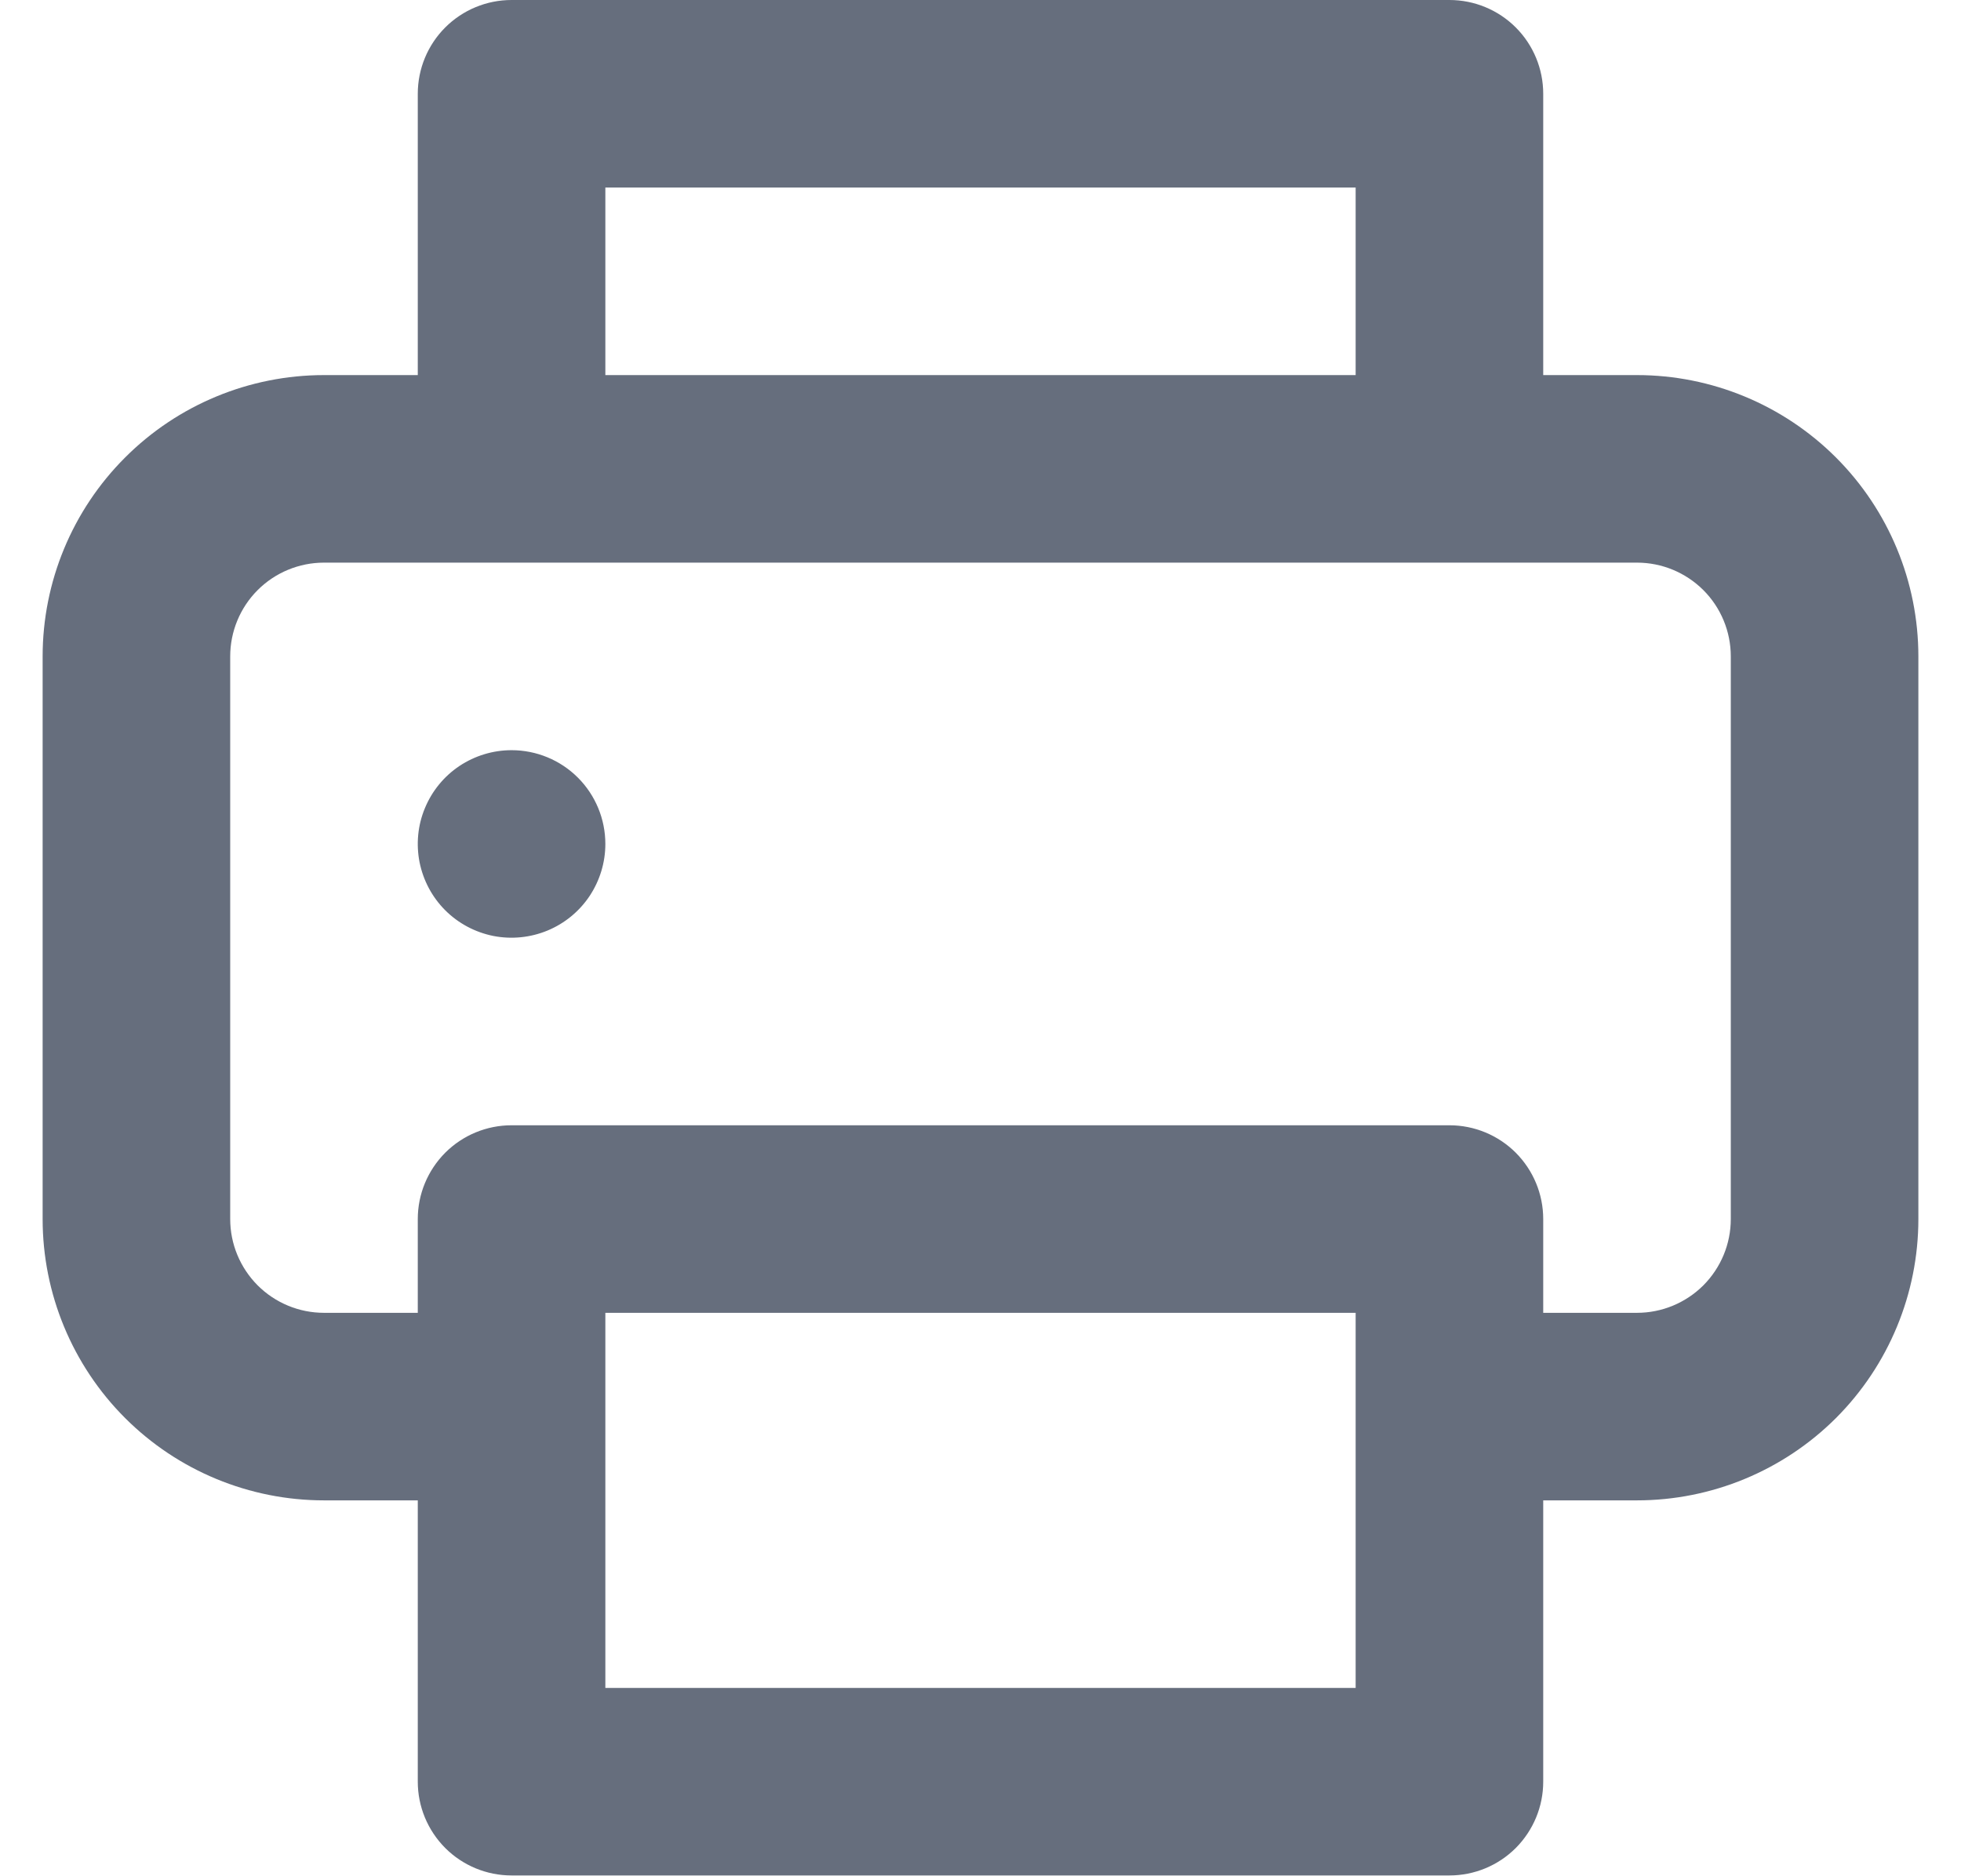
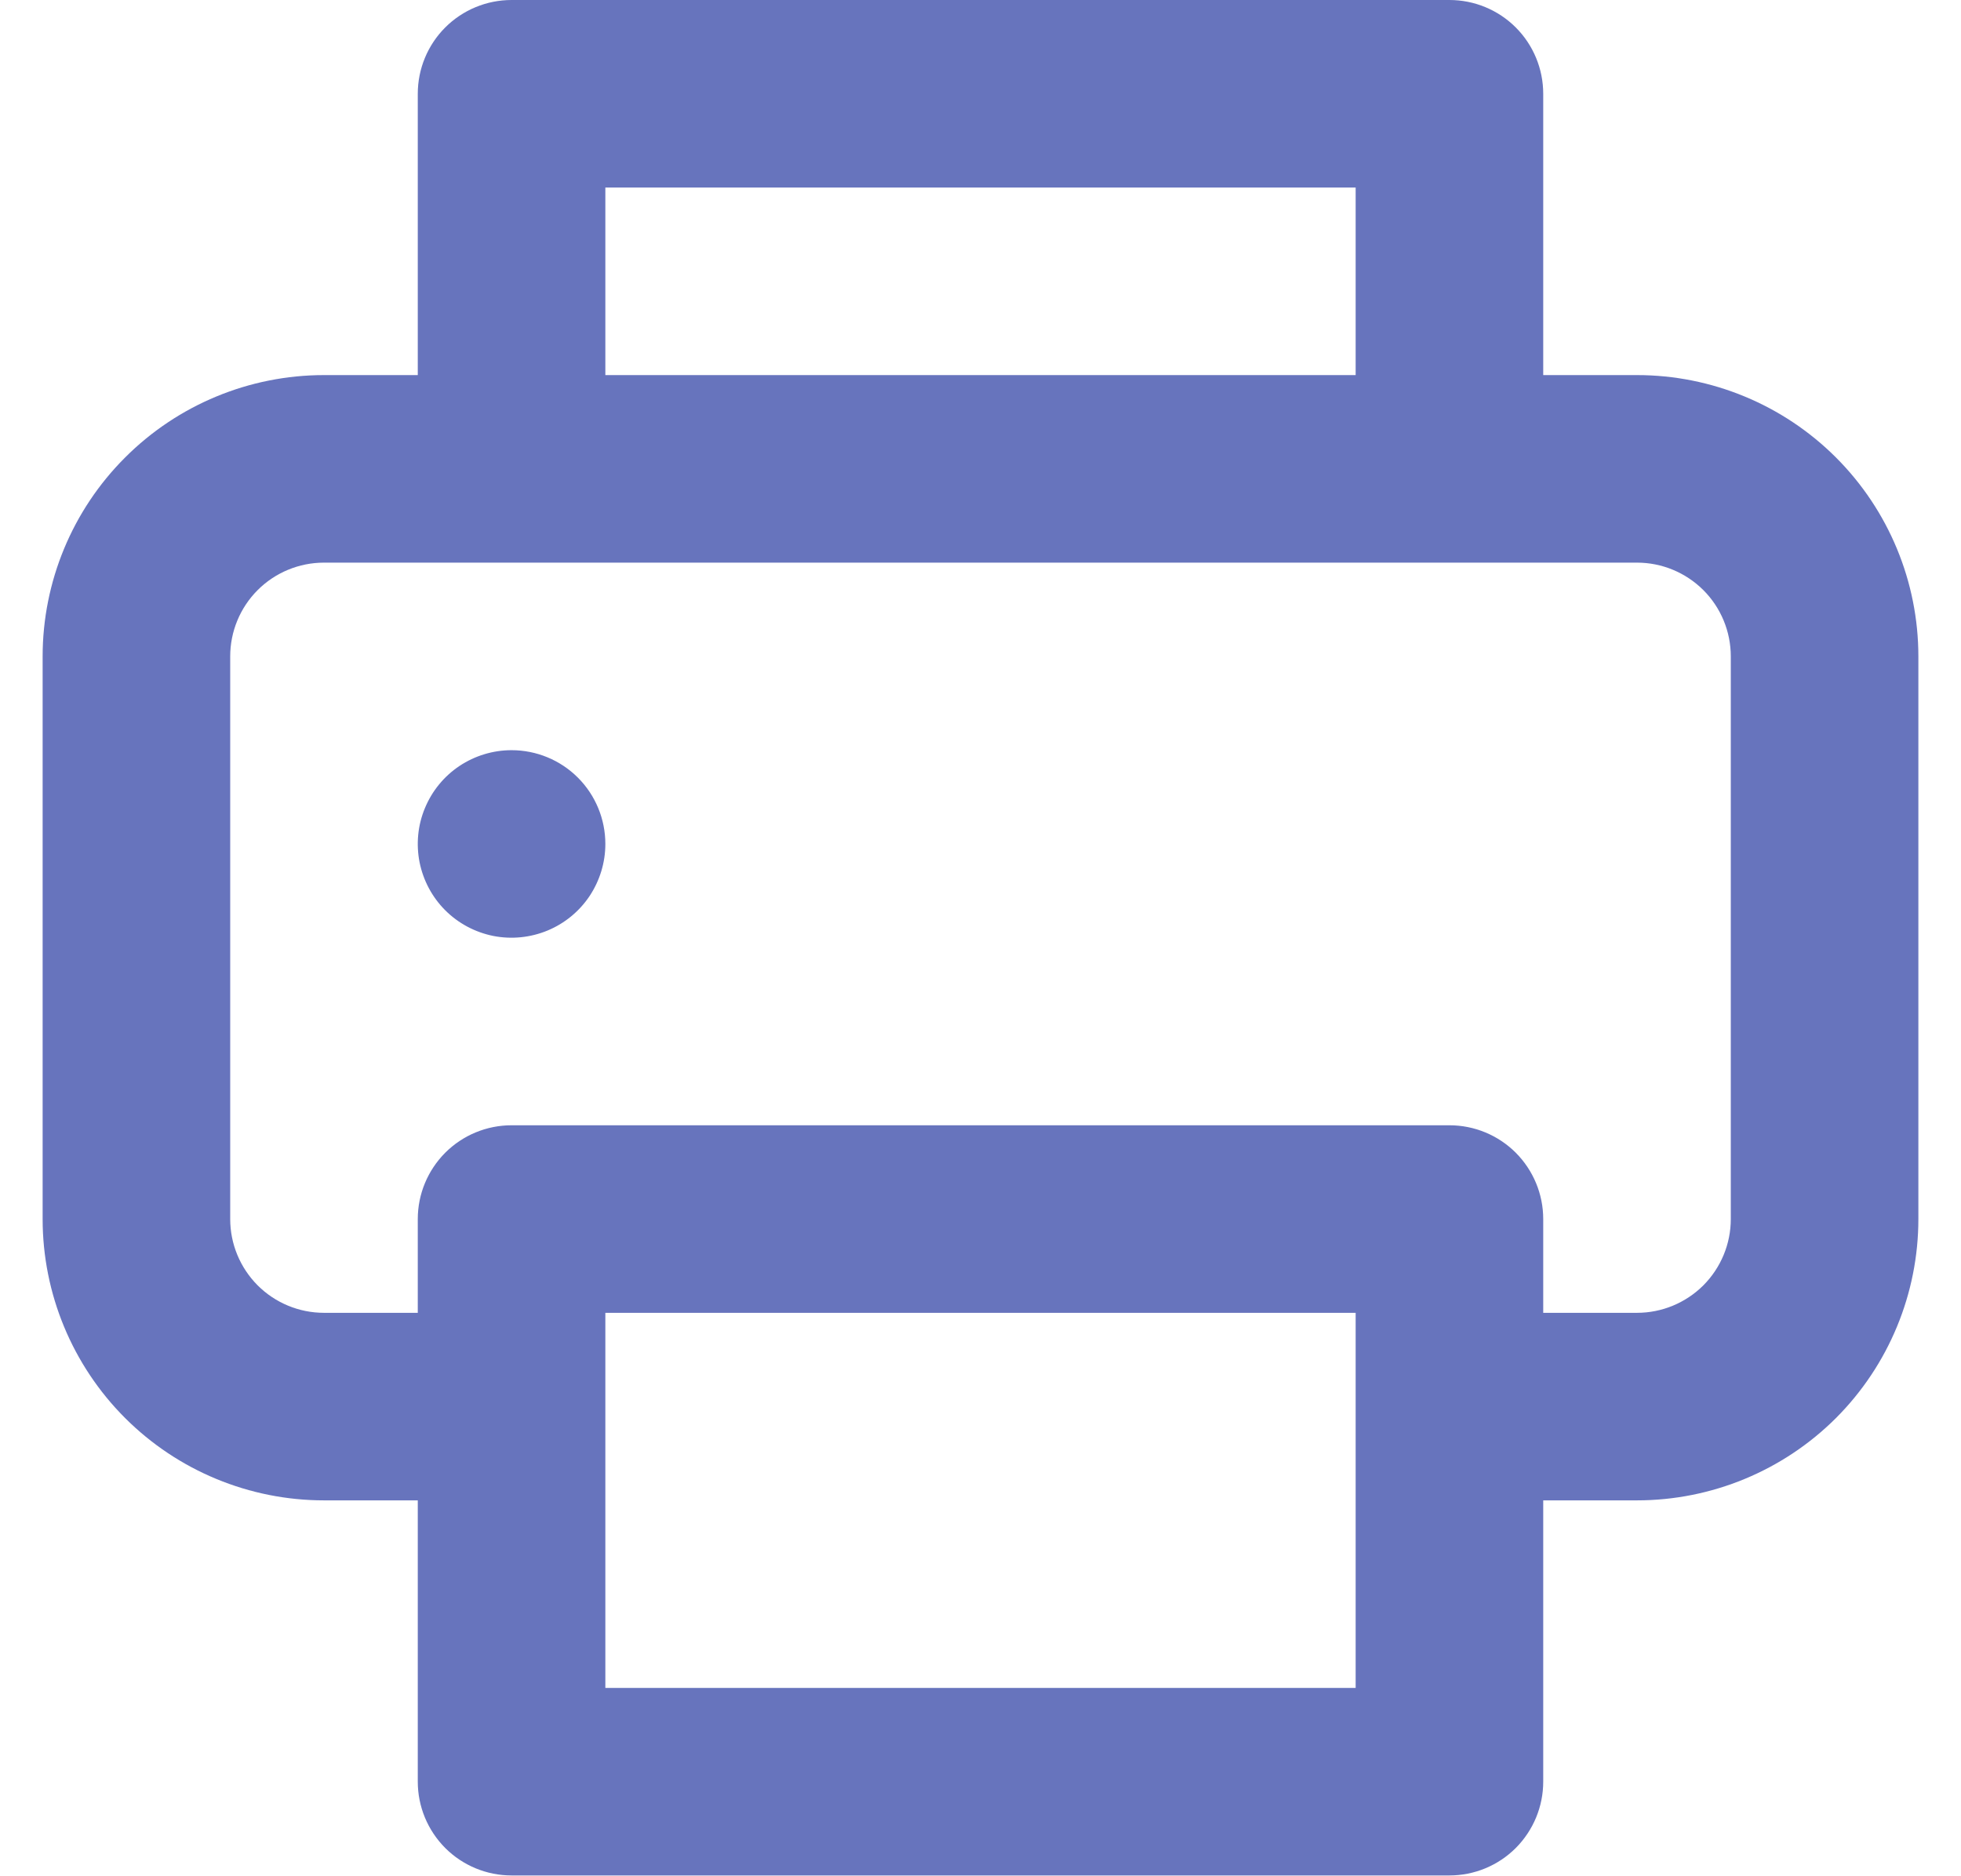
<svg xmlns="http://www.w3.org/2000/svg" width="23" height="22" viewBox="0 0 23 22" fill="none">
-   <path d="M6 8.8C5.782 8.8 5.57 8.865 5.389 8.985C5.208 9.106 5.067 9.278 4.984 9.479C4.9 9.68 4.879 9.901 4.921 10.115C4.964 10.328 5.068 10.524 5.222 10.678C5.376 10.832 5.572 10.936 5.785 10.979C5.999 11.021 6.22 10.999 6.421 10.916C6.622 10.833 6.794 10.692 6.915 10.511C7.035 10.33 7.1 10.118 7.1 9.9C7.1 9.608 6.984 9.328 6.778 9.122C6.572 8.916 6.292 8.8 6 8.8ZM19.2 4.4H18.1V1.1C18.1 0.808 17.984 0.528 17.778 0.322C17.572 0.116 17.292 0 17 0H6C5.708 0 5.428 0.116 5.222 0.322C5.016 0.528 4.9 0.808 4.9 1.1V4.4H3.8C2.925 4.4 2.085 4.748 1.467 5.367C0.848 5.985 0.5 6.825 0.5 7.7V14.3C0.5 15.175 0.848 16.015 1.467 16.634C2.085 17.252 2.925 17.6 3.8 17.6H4.9V20.9C4.9 21.192 5.016 21.471 5.222 21.678C5.428 21.884 5.708 22 6 22H17C17.292 22 17.572 21.884 17.778 21.678C17.984 21.471 18.1 21.192 18.1 20.9V17.6H19.2C20.075 17.6 20.915 17.252 21.534 16.634C22.152 16.015 22.5 15.175 22.5 14.3V7.7C22.5 6.825 22.152 5.985 21.534 5.367C20.915 4.748 20.075 4.4 19.2 4.4ZM7.1 2.2H15.9V4.4H7.1V2.2ZM15.9 19.8H7.1V15.4H15.9V19.8ZM20.3 14.3C20.3 14.592 20.184 14.871 19.978 15.078C19.771 15.284 19.492 15.4 19.2 15.4H18.1V14.3C18.1 14.008 17.984 13.729 17.778 13.522C17.572 13.316 17.292 13.2 17 13.2H6C5.708 13.2 5.428 13.316 5.222 13.522C5.016 13.729 4.9 14.008 4.9 14.3V15.4H3.8C3.508 15.4 3.228 15.284 3.022 15.078C2.816 14.871 2.7 14.592 2.7 14.3V7.7C2.7 7.408 2.816 7.128 3.022 6.922C3.228 6.716 3.508 6.6 3.8 6.6H19.2C19.492 6.6 19.771 6.716 19.978 6.922C20.184 7.128 20.3 7.408 20.3 7.7V14.3Z" fill="#666E7D" />
+   <path d="M6 8.8C5.782 8.8 5.57 8.865 5.389 8.985C5.208 9.106 5.067 9.278 4.984 9.479C4.9 9.68 4.879 9.901 4.921 10.115C4.964 10.328 5.068 10.524 5.222 10.678C5.376 10.832 5.572 10.936 5.785 10.979C5.999 11.021 6.22 10.999 6.421 10.916C6.622 10.833 6.794 10.692 6.915 10.511C7.035 10.33 7.1 10.118 7.1 9.9C7.1 9.608 6.984 9.328 6.778 9.122C6.572 8.916 6.292 8.8 6 8.8ZM19.2 4.4H18.1V1.1C18.1 0.808 17.984 0.528 17.778 0.322C17.572 0.116 17.292 0 17 0H6C5.708 0 5.428 0.116 5.222 0.322C5.016 0.528 4.9 0.808 4.9 1.1V4.4H3.8C2.925 4.4 2.085 4.748 1.467 5.367C0.848 5.985 0.5 6.825 0.5 7.7V14.3C0.5 15.175 0.848 16.015 1.467 16.634C2.085 17.252 2.925 17.6 3.8 17.6H4.9V20.9C4.9 21.192 5.016 21.471 5.222 21.678C5.428 21.884 5.708 22 6 22H17C17.292 22 17.572 21.884 17.778 21.678C17.984 21.471 18.1 21.192 18.1 20.9V17.6H19.2C20.075 17.6 20.915 17.252 21.534 16.634C22.152 16.015 22.5 15.175 22.5 14.3V7.7C22.5 6.825 22.152 5.985 21.534 5.367C20.915 4.748 20.075 4.4 19.2 4.4ZM7.1 2.2H15.9V4.4H7.1V2.2ZM15.9 19.8H7.1V15.4H15.9V19.8ZM20.3 14.3C20.3 14.592 20.184 14.871 19.978 15.078C19.771 15.284 19.492 15.4 19.2 15.4H18.1V14.3C18.1 14.008 17.984 13.729 17.778 13.522C17.572 13.316 17.292 13.2 17 13.2H6C5.708 13.2 5.428 13.316 5.222 13.522C5.016 13.729 4.9 14.008 4.9 14.3V15.4H3.8C3.508 15.4 3.228 15.284 3.022 15.078C2.816 14.871 2.7 14.592 2.7 14.3V7.7C2.7 7.408 2.816 7.128 3.022 6.922C3.228 6.716 3.508 6.6 3.8 6.6H19.2C19.492 6.6 19.771 6.716 19.978 6.922C20.184 7.128 20.3 7.408 20.3 7.7V14.3Z" fill="#6774BD" />
</svg>
